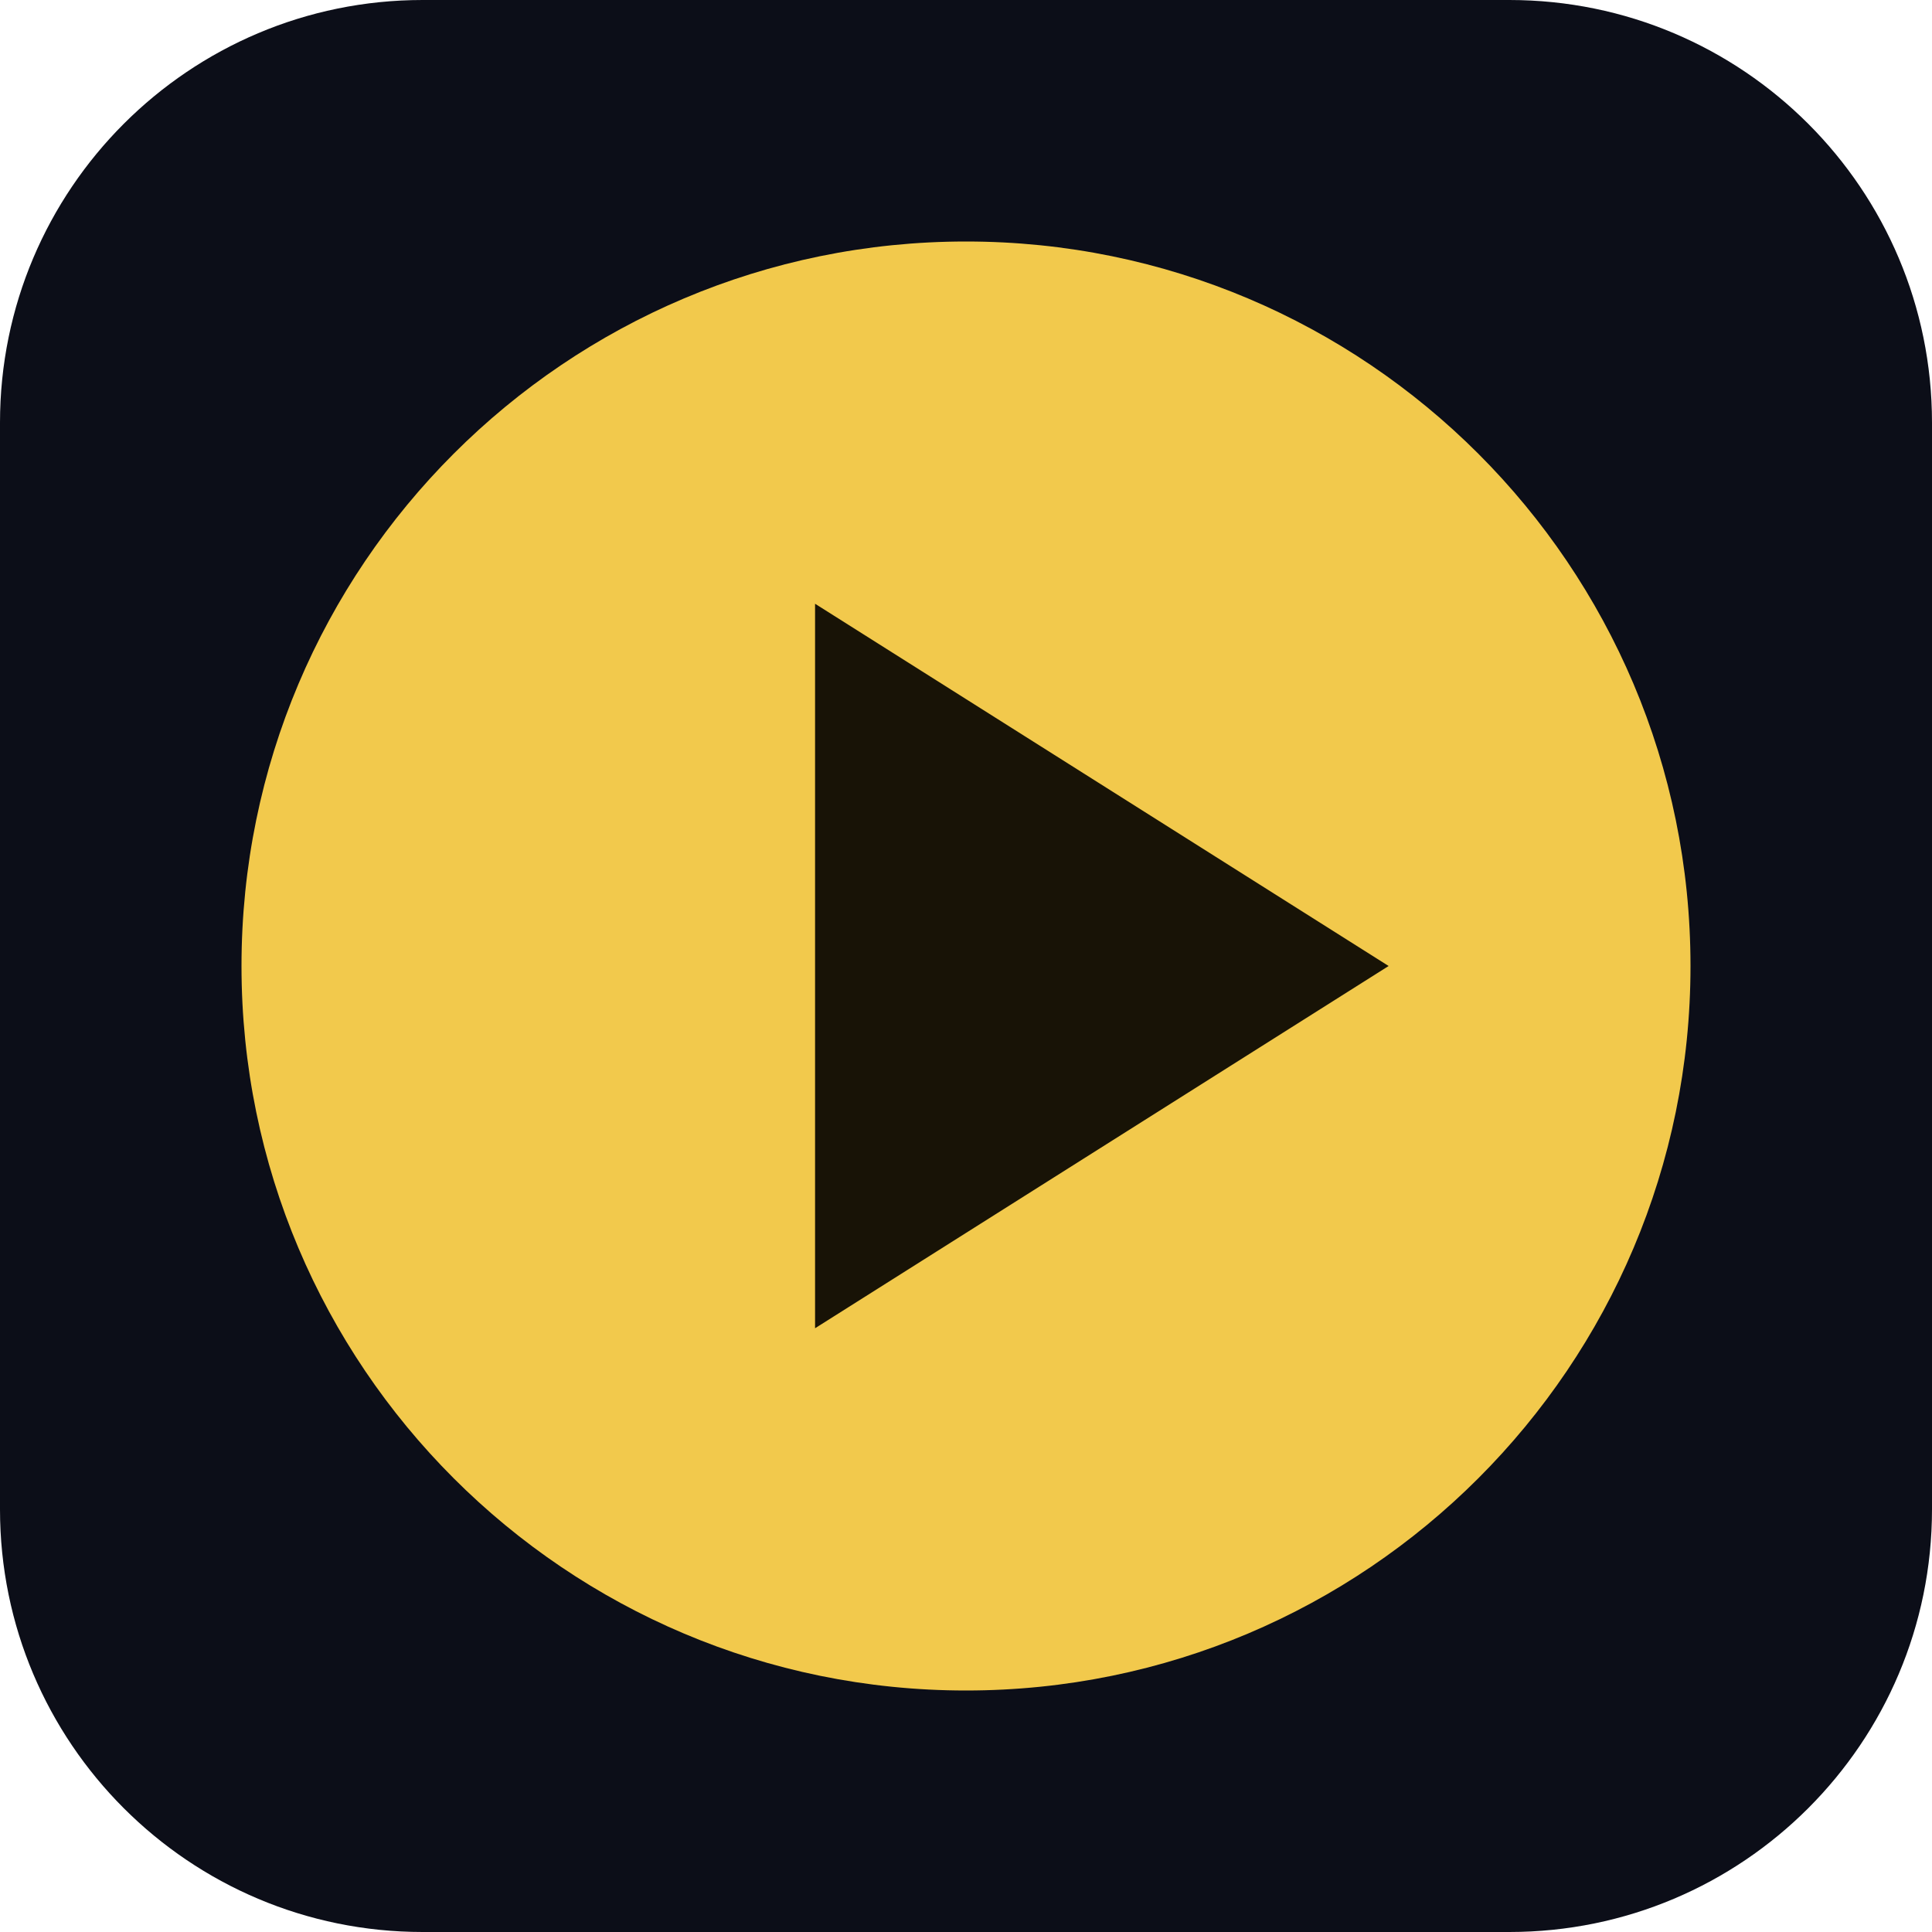
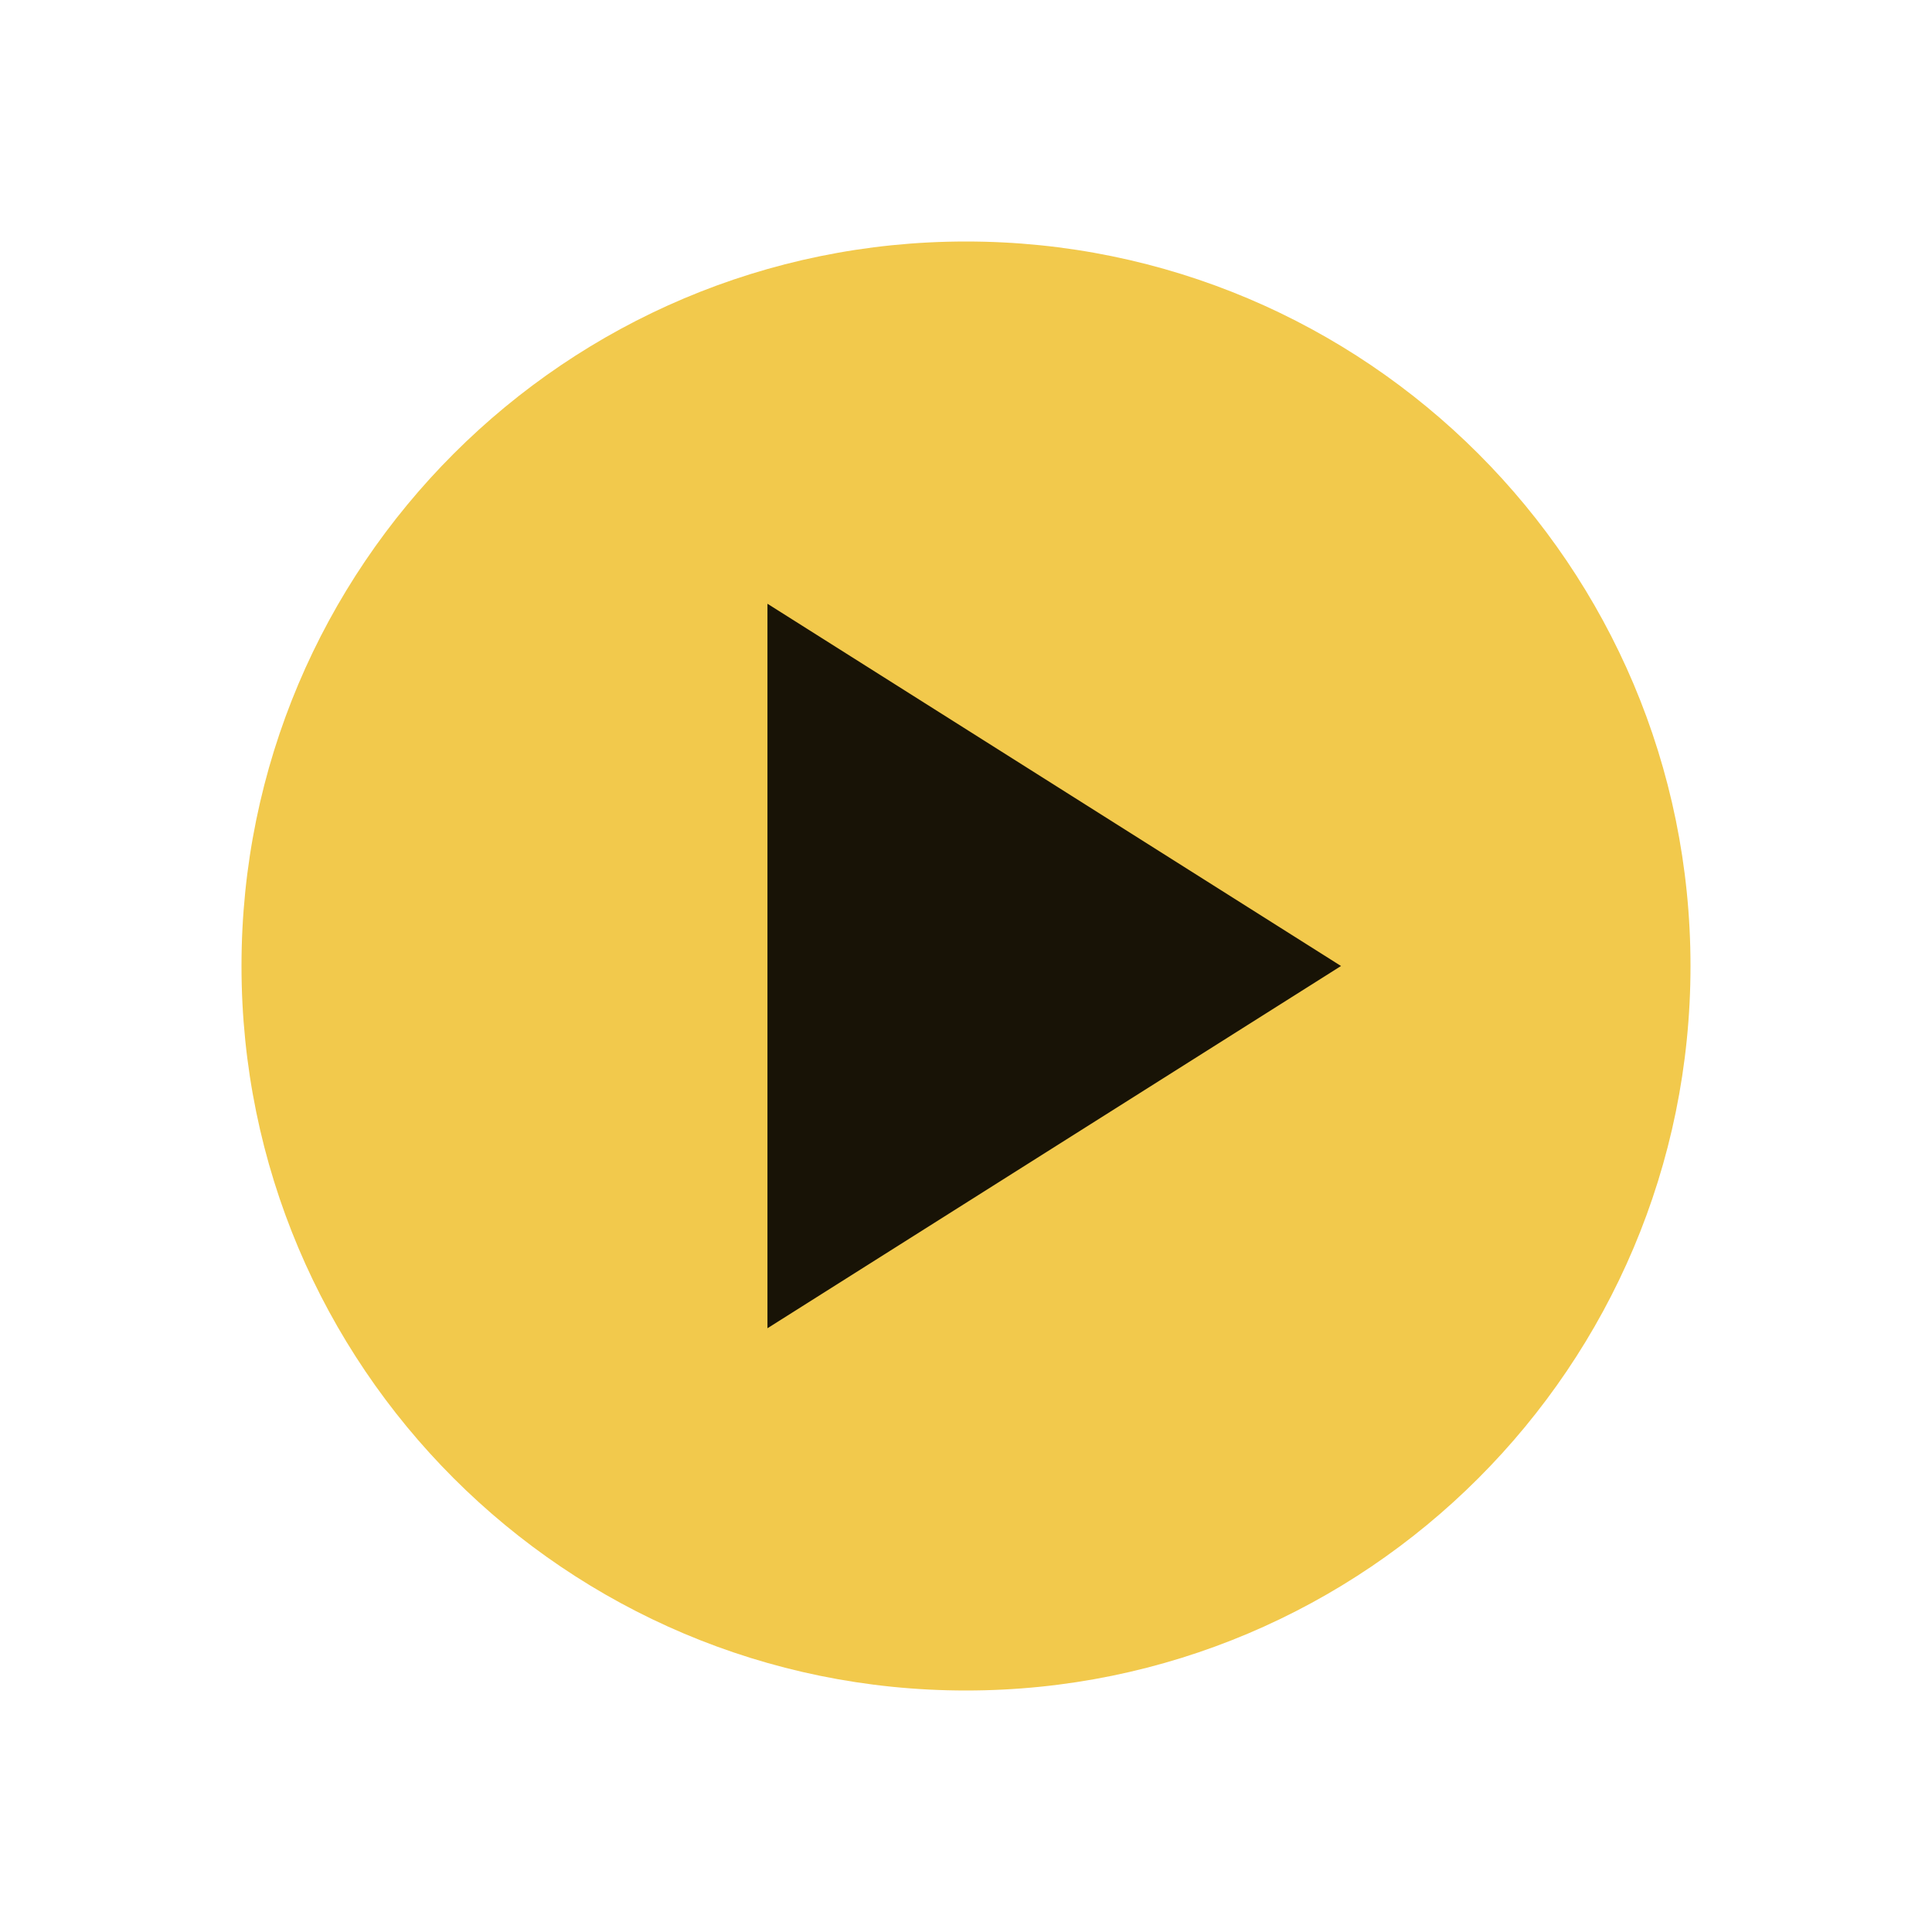
- <svg xmlns="http://www.w3.org/2000/svg" viewBox="0 0 64 64">
-   <rect width="64" height="64" rx="14" fill="#0c0e18" />
-   <circle cx="32" cy="32" r="24" fill="#f2c94c" />
-   <path d="M27 20v24l19-12z" fill="#181306" />
+ <svg xmlns="http://www.w3.org/2000/svg" width="100%" height="100%" viewBox="0 0 64 64" version="1.1" xml:space="preserve" style="fill-rule:evenodd;clip-rule:evenodd;stroke-linejoin:round;stroke-miterlimit:2;">
+   <circle cx="32" cy="32" r="24" style="fill:rgb(242,201,76);" />
+   <g transform="matrix(1,0,0,1,-1.577173,0)">
+     <path d="M27,20L27,44L46,32L27,20Z" style="fill:rgb(24,19,6);fill-rule:nonzero;" />
+   </g>
</svg>
